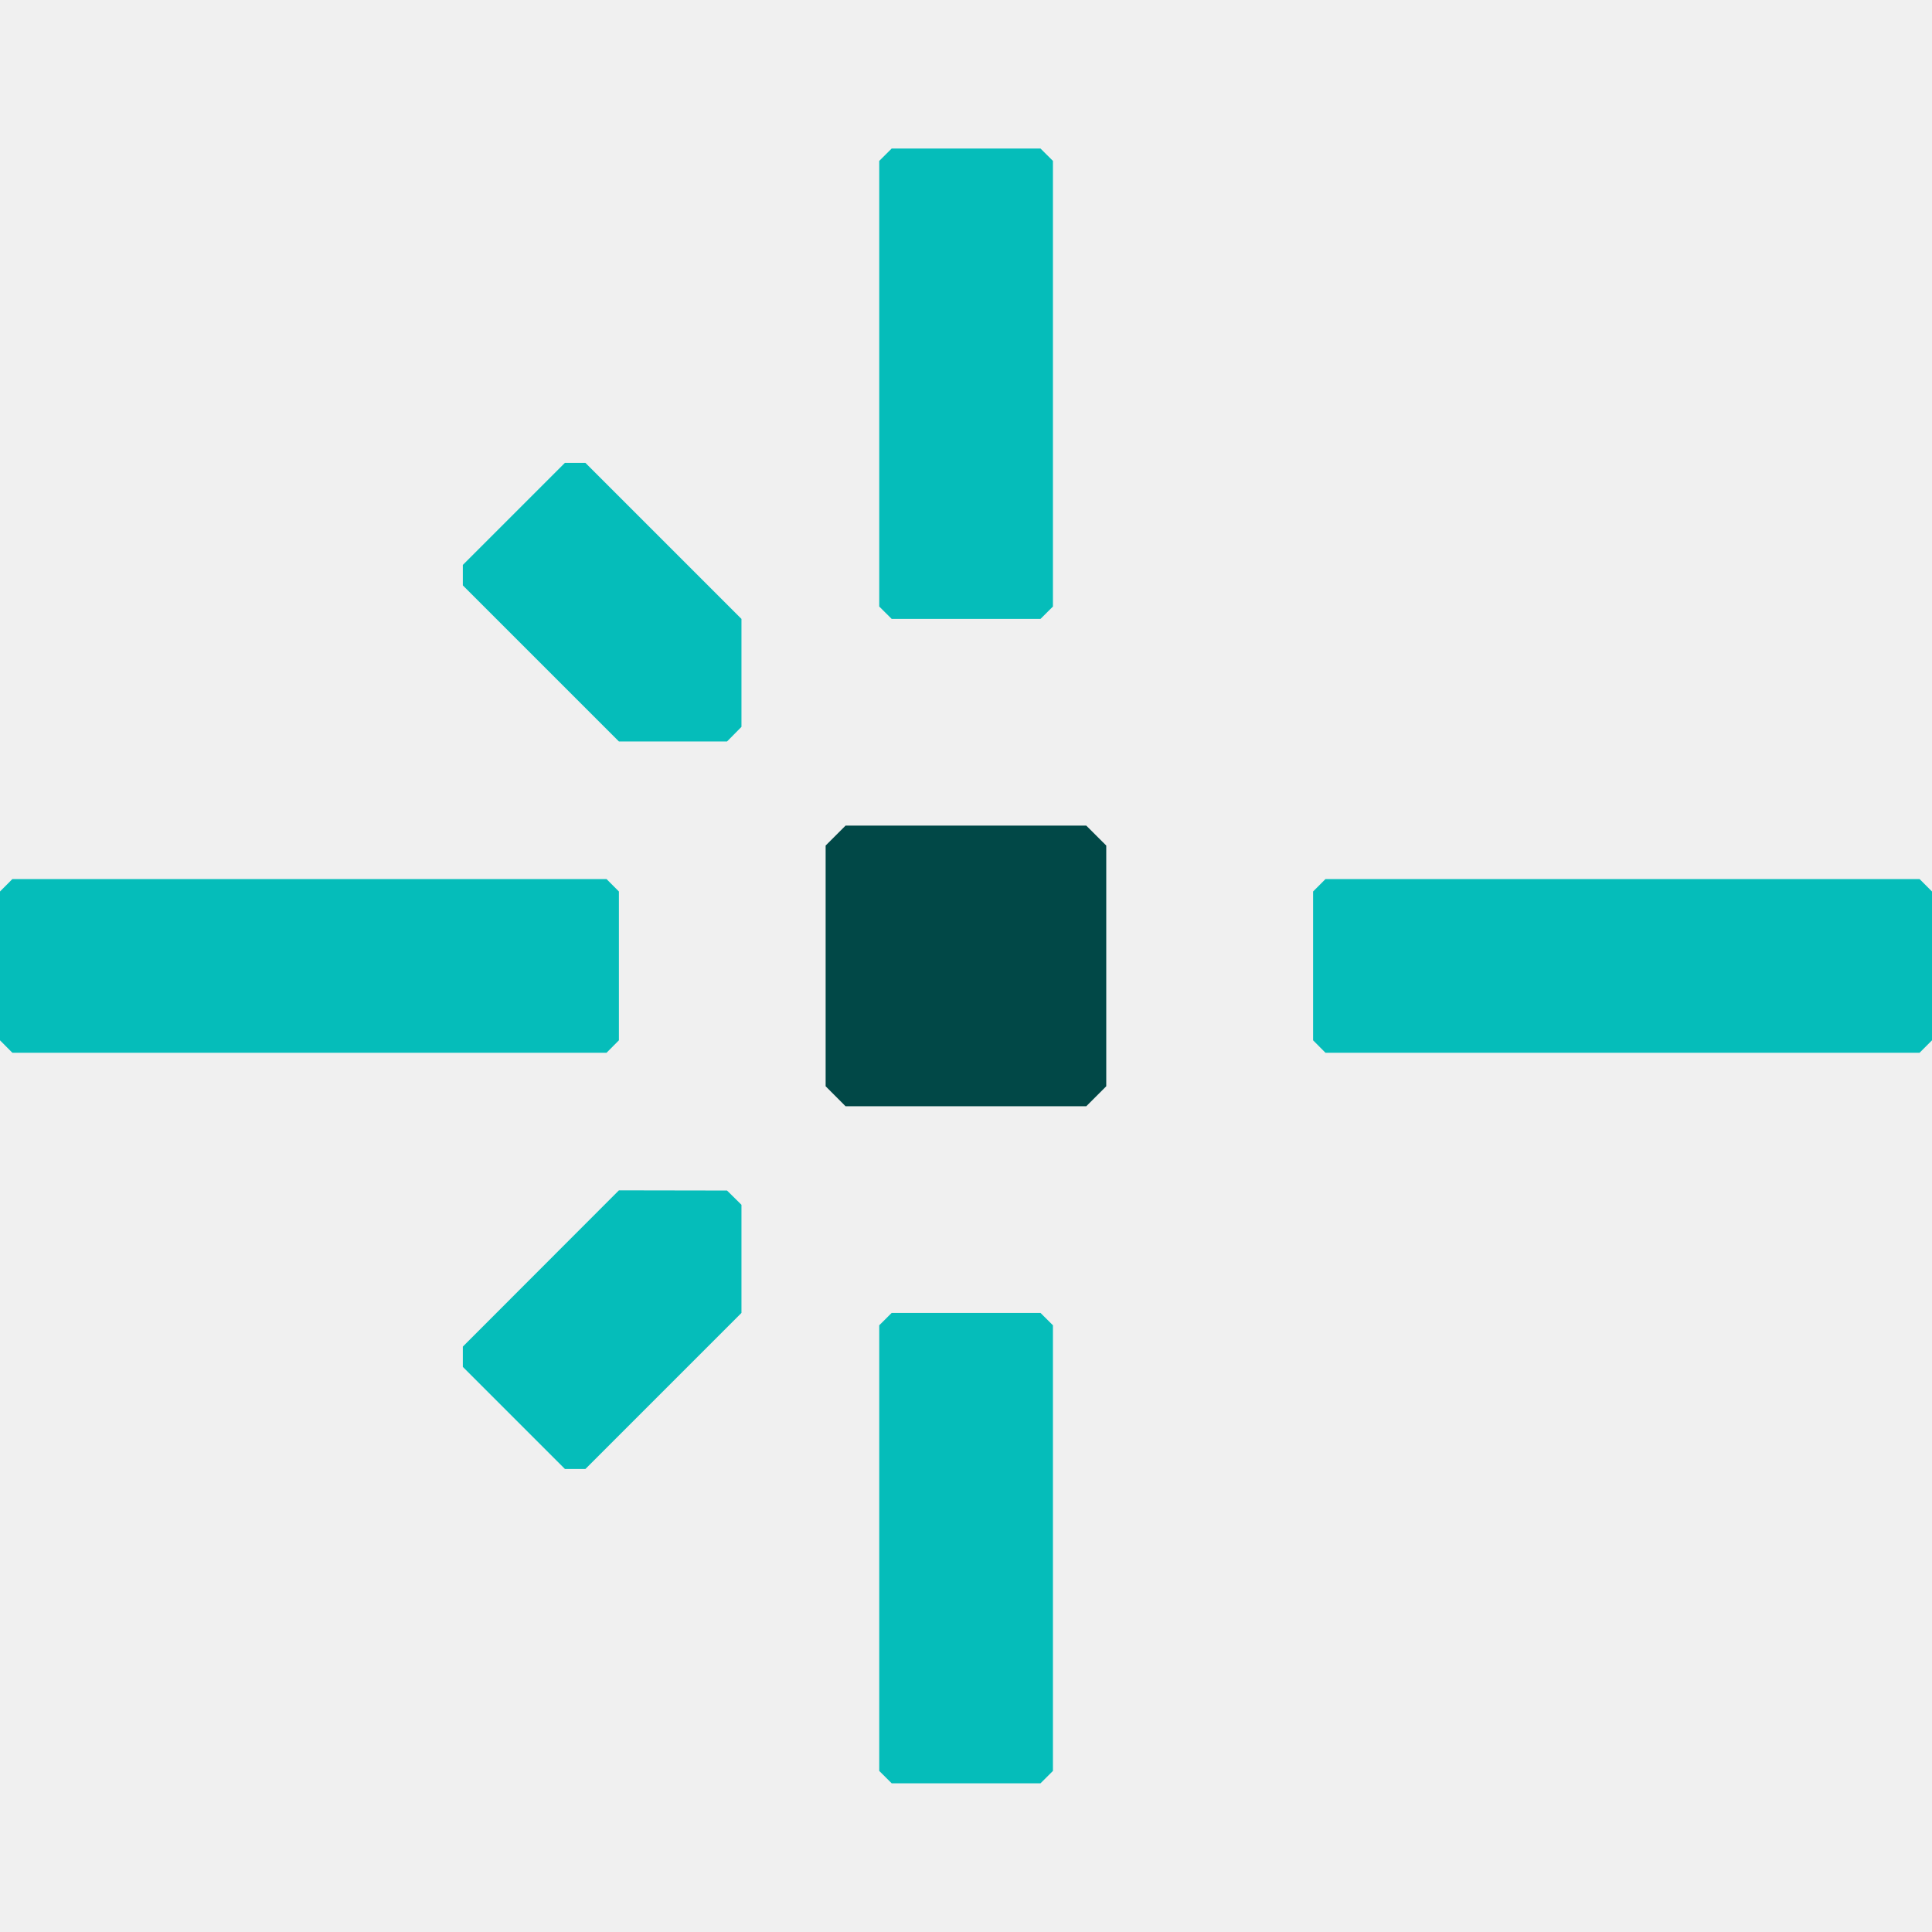
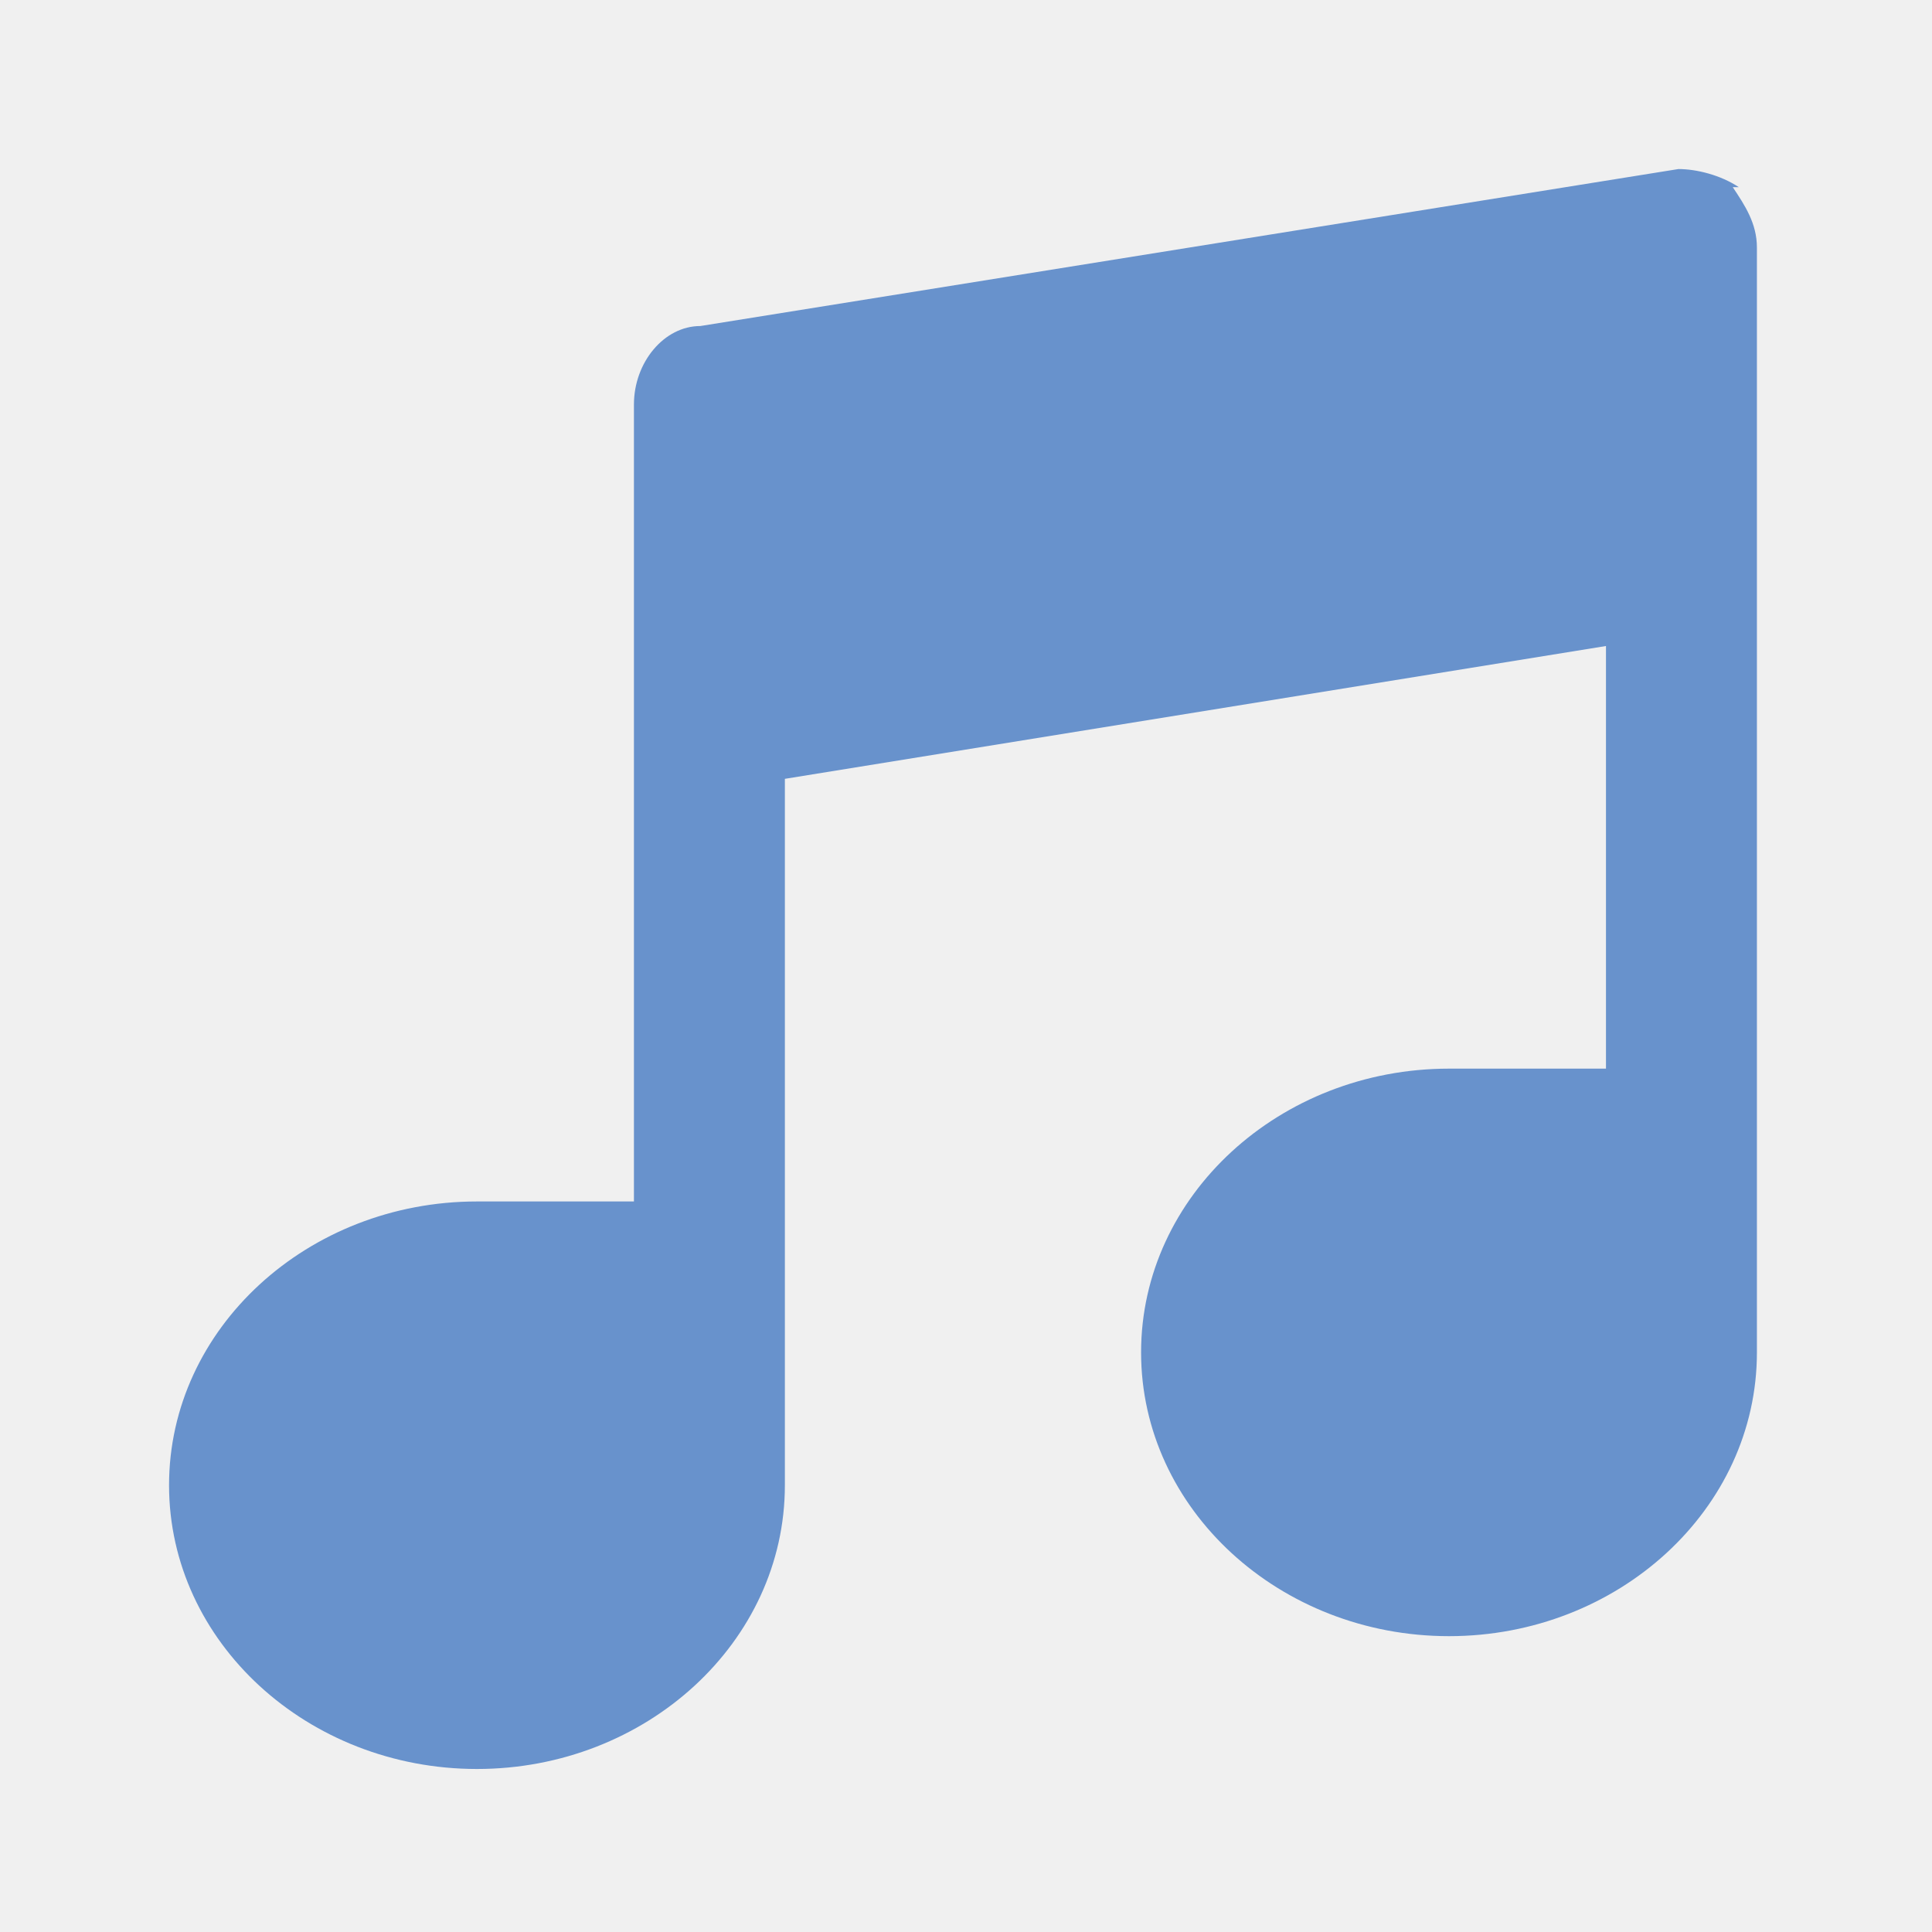
- <svg xmlns="http://www.w3.org/2000/svg" width="32" height="32" viewBox="0 0 32 32" fill="none">
-   <style>
-     .favicon-center-dot {
-       fill: #014847;
-     }
- 
-     .favicon-lines {
-       fill: #05BDBA;
-     }
- 
-     @media (prefers-color-scheme: dark) {
-       .favicon-center-dot {
-         fill: #fff;
+ <svg xmlns="http://www.w3.org/2000/svg" id="Layer_2" version="1.1" viewBox="0 0 32 32">
+   <defs>
+     <style>
+       .st0 {
+         fill: #6892cc;
      }
- 
-       .favicon-lines {
-         fill: #05BDBA;
-       }
-     }
-   </style>
-   <path class="favicon-center-dot" stroke="none" d="M17.992 18.323H14.005L13.675 17.992V14.005L14.005 13.675H17.992L18.323 14.005V17.992L17.992 18.323Z" />
-   <g class="favicon-lines" stroke="none">
-     <path d="M9.696 24.331H9.357L7.666 22.64V22.304L10.251 19.716L12.042 19.719L12.281 19.955V21.746L9.696 24.331Z" />
-     <path d="M7.666 9.696V9.357L9.357 7.666H9.696L12.281 10.251V12.039L12.042 12.281H10.251L7.666 9.696Z" />
-     <path d="M10.046 17.437H0.205L0 17.231V14.766L0.205 14.56H10.046L10.251 14.766V17.231L10.046 17.437Z" />
-     <path d="M31.794 17.437H21.954L21.749 17.231V14.766L21.954 14.56H31.794L32 14.766V17.231L31.794 17.437Z" />
-     <path d="M14.563 10.046V2.665L14.769 2.46H17.234L17.44 2.665V10.046L17.234 10.251H14.769L14.563 10.046Z" />
-     <path d="M14.563 29.332V21.951L14.769 21.746H17.234L17.44 21.951V29.332L17.234 29.537H14.769L14.563 29.332Z" />
-   </g>
+     </style>
+   </defs>
+   <path class="st0" d="M28.8,3.1c-.3-.2-.7-.3-1-.3l-16.2,2.6c-.6,0-1.1.6-1.1,1.3v13.2h-2.6c-2.8,0-5.1,2.1-5.1,4.7s2.3,4.7,5.1,4.7,5.1-2.1,5.1-4.7v-11.7l13.6-2.2v7h-2.6c-2.8,0-5.1,2.1-5.1,4.7s2.3,4.7,5.1,4.7,5.1-2.1,5.1-4.7V4.1c0-.4-.2-.7-.4-1Z" />
</svg>
